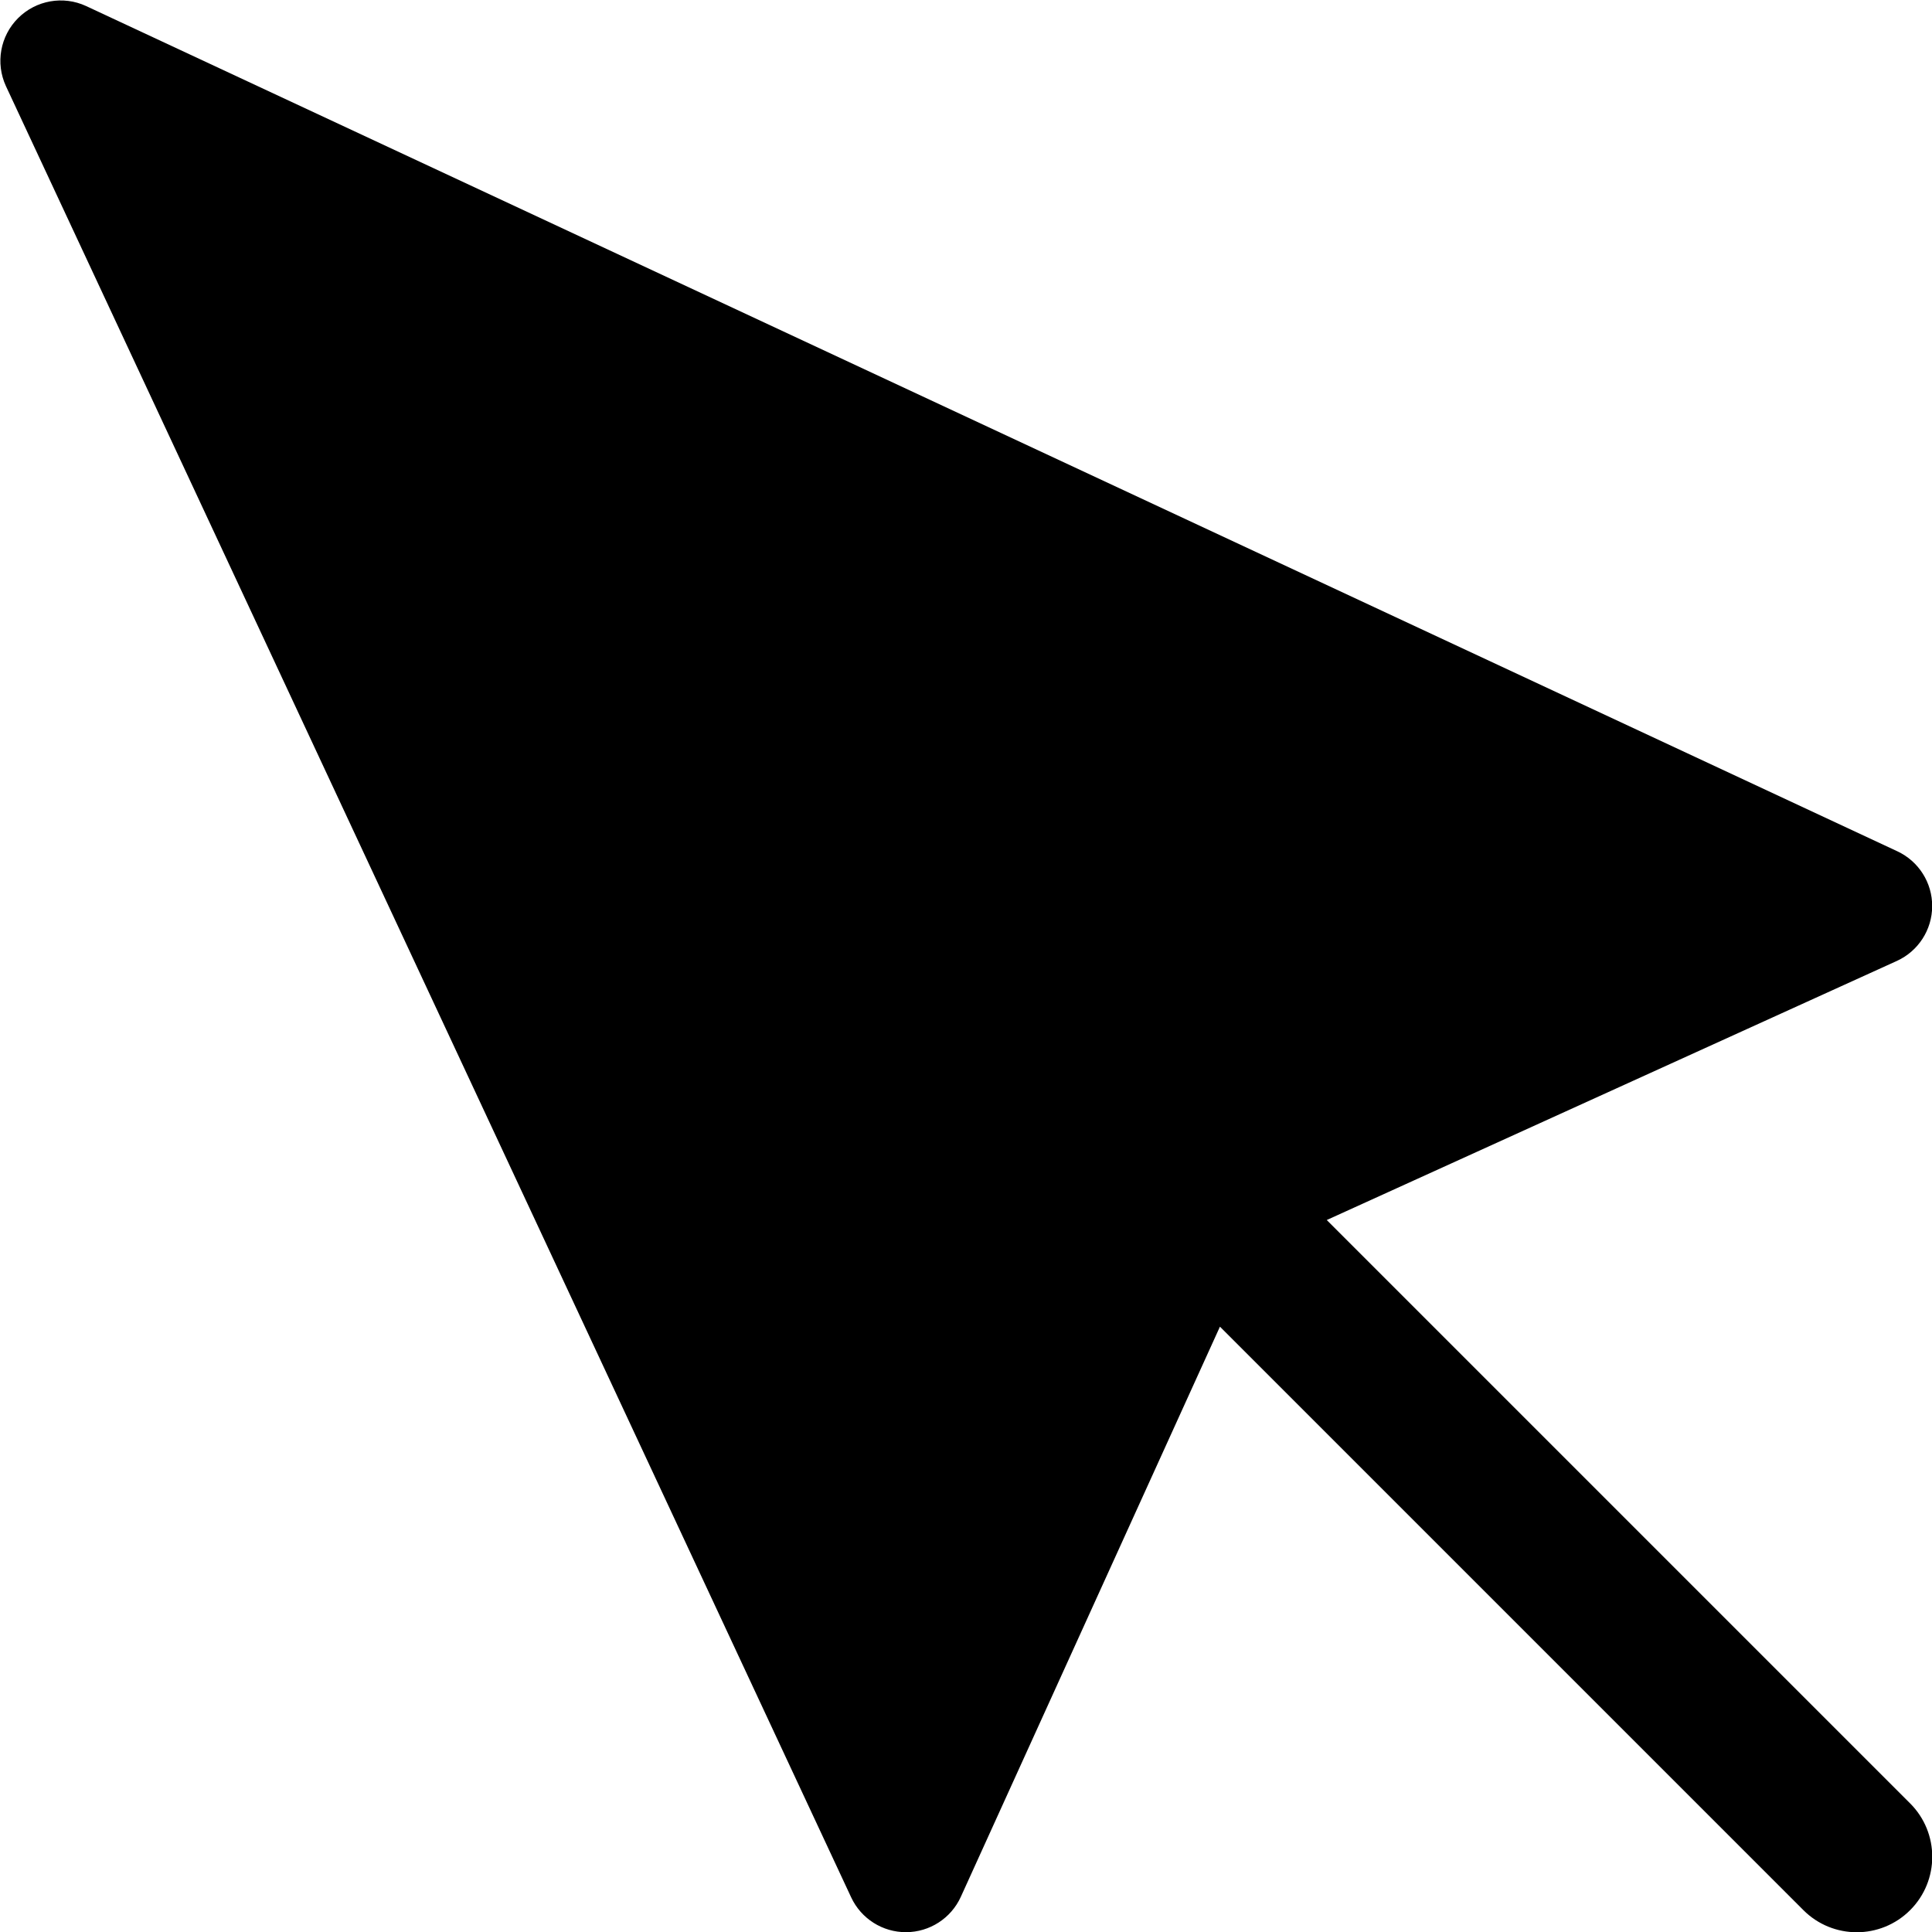
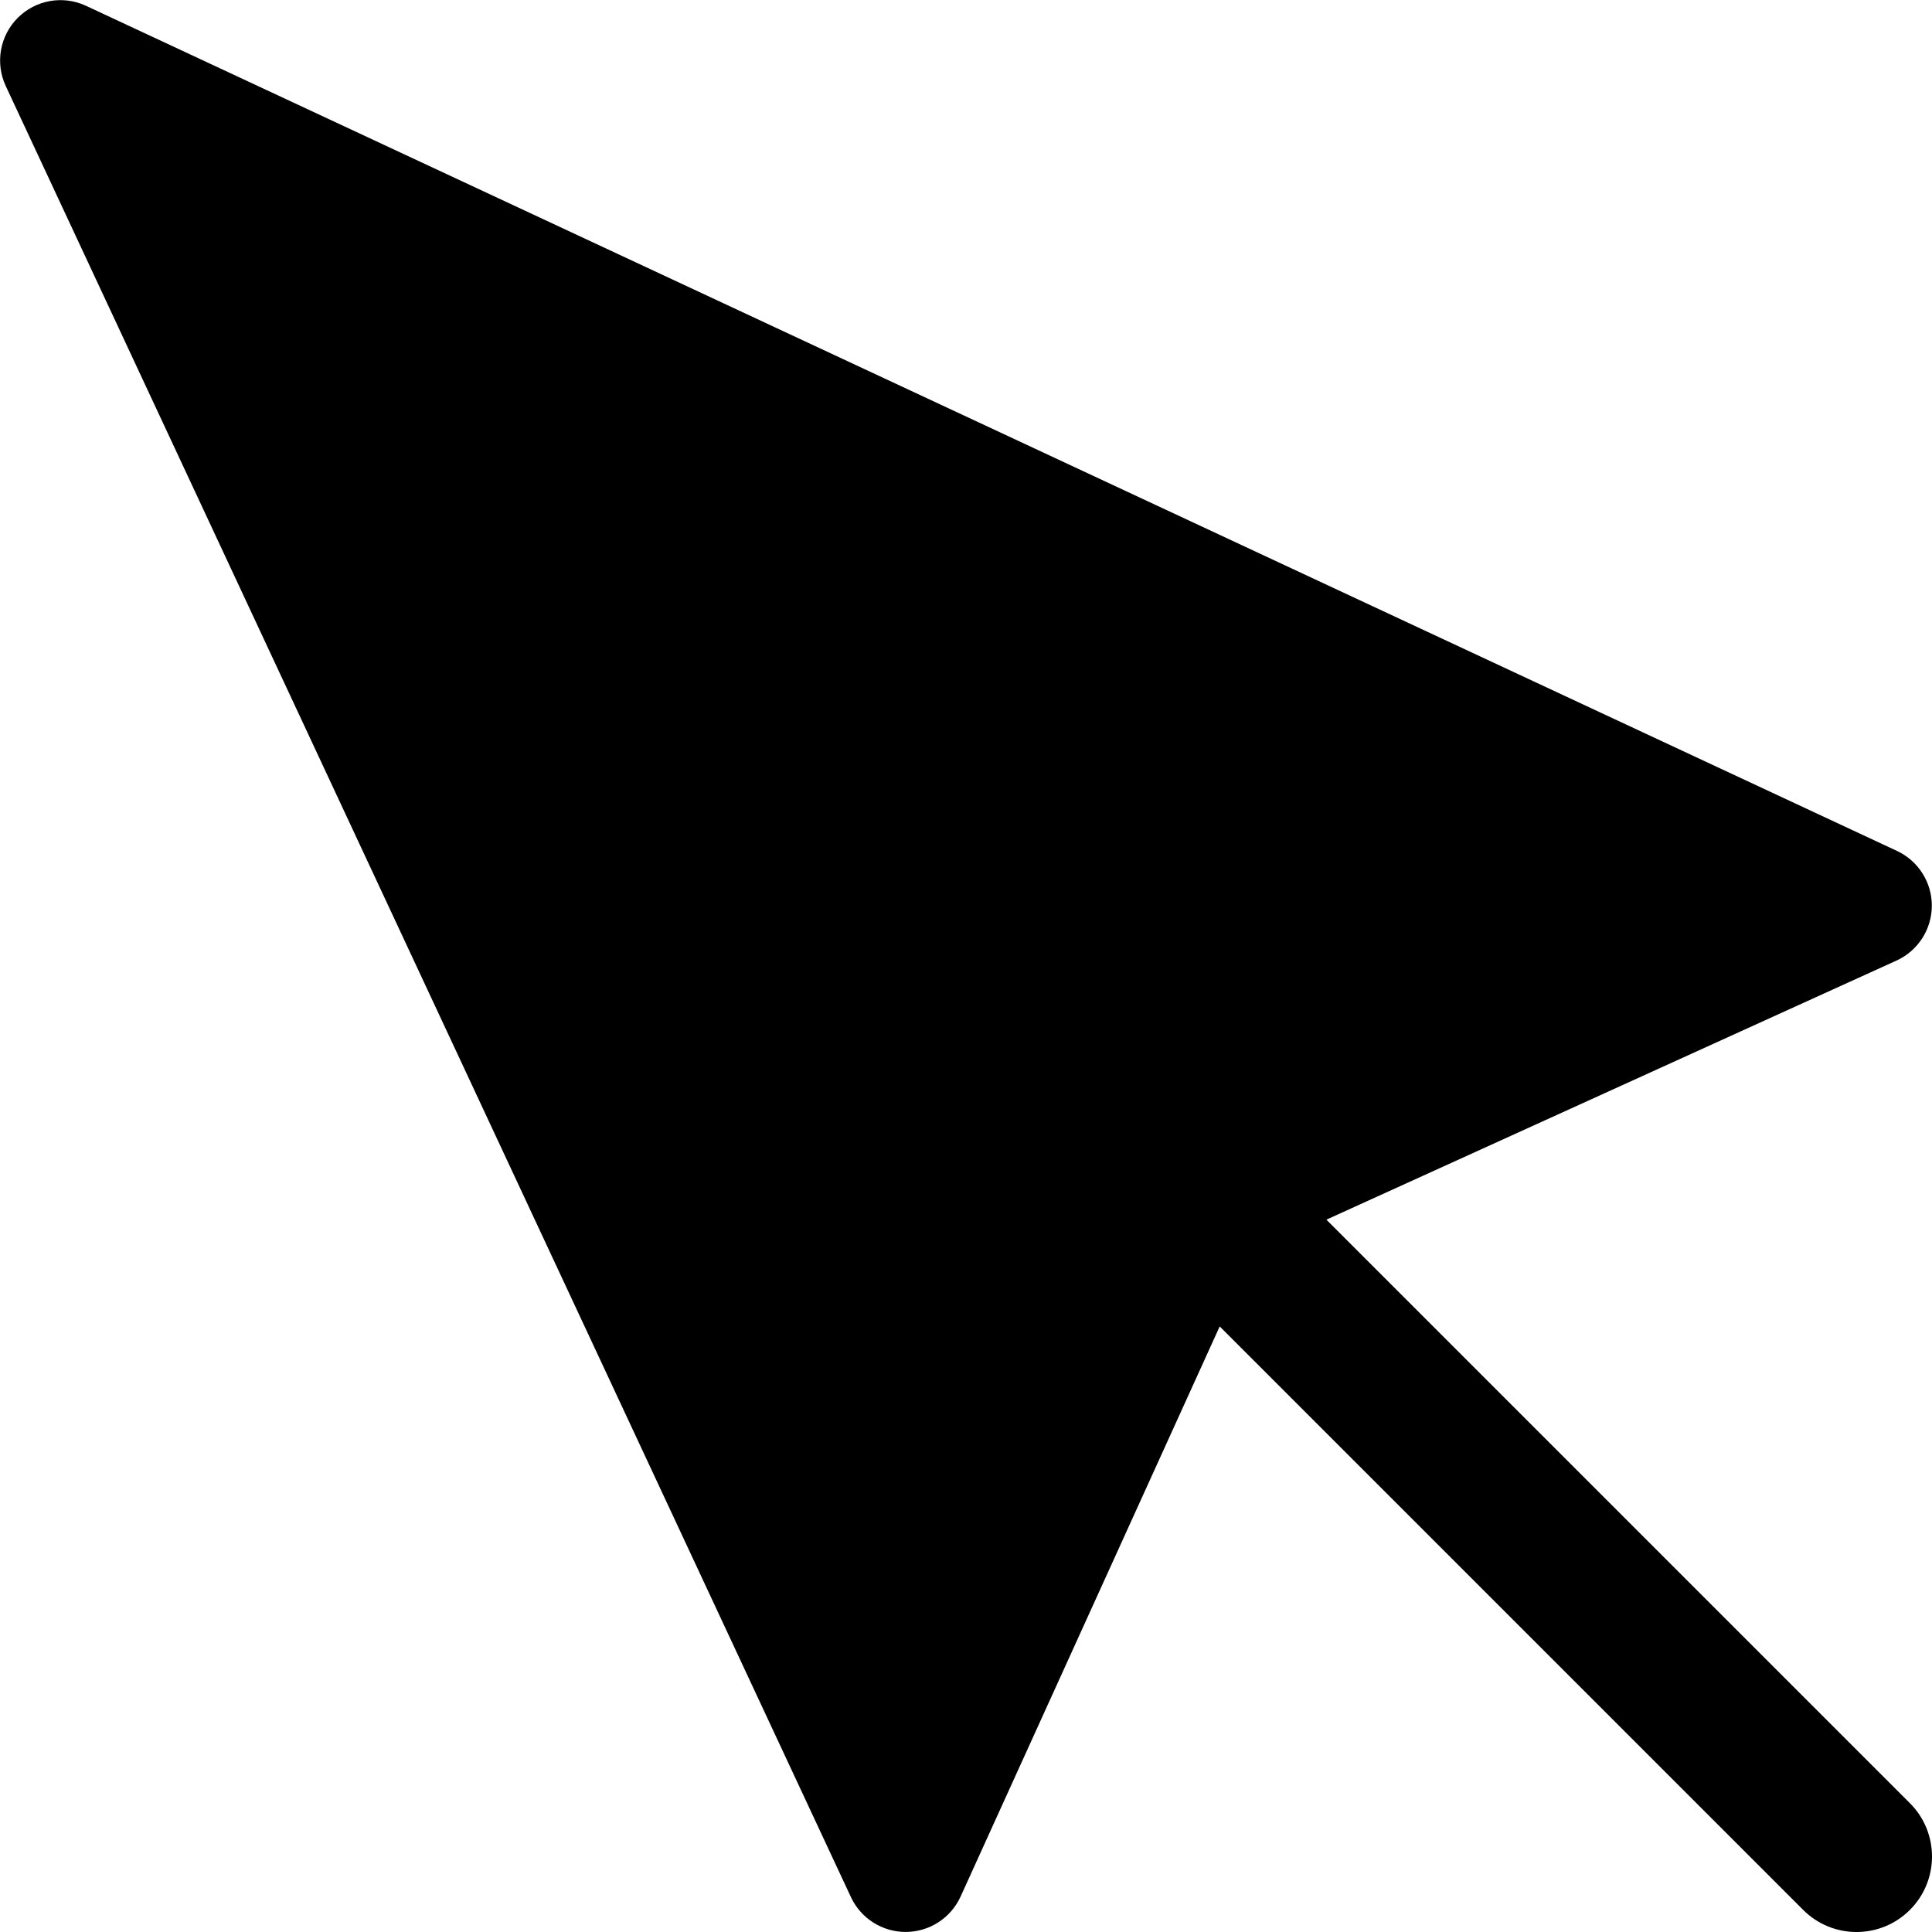
<svg xmlns="http://www.w3.org/2000/svg" width="16" height="16" focusable="false" viewBox="0 0 16 16">
-   <path fill="currentColor" d="M10.987 10.103l4.832 4.832a.625.625 0 1 1-.884.884l-4.832-4.832-2.146 4.722a.5.5 0 0 1-.908.004l-7-15A.5.5 0 0 1 .713.05l15 7a.5.5 0 0 1-.004.908l-4.722 2.146z" />
+   <path fill="currentColor" d="M10.985 10.101l4.832 4.832a.625.625 0 1 1-.884.884l-4.832-4.832-2.146 4.722a.5.5 0 0 1-.908.004l-7-15A.5.5 0 0 1 .71.047l15 7a.5.5 0 0 1-.004.908l-4.722 2.146z" />
</svg>
